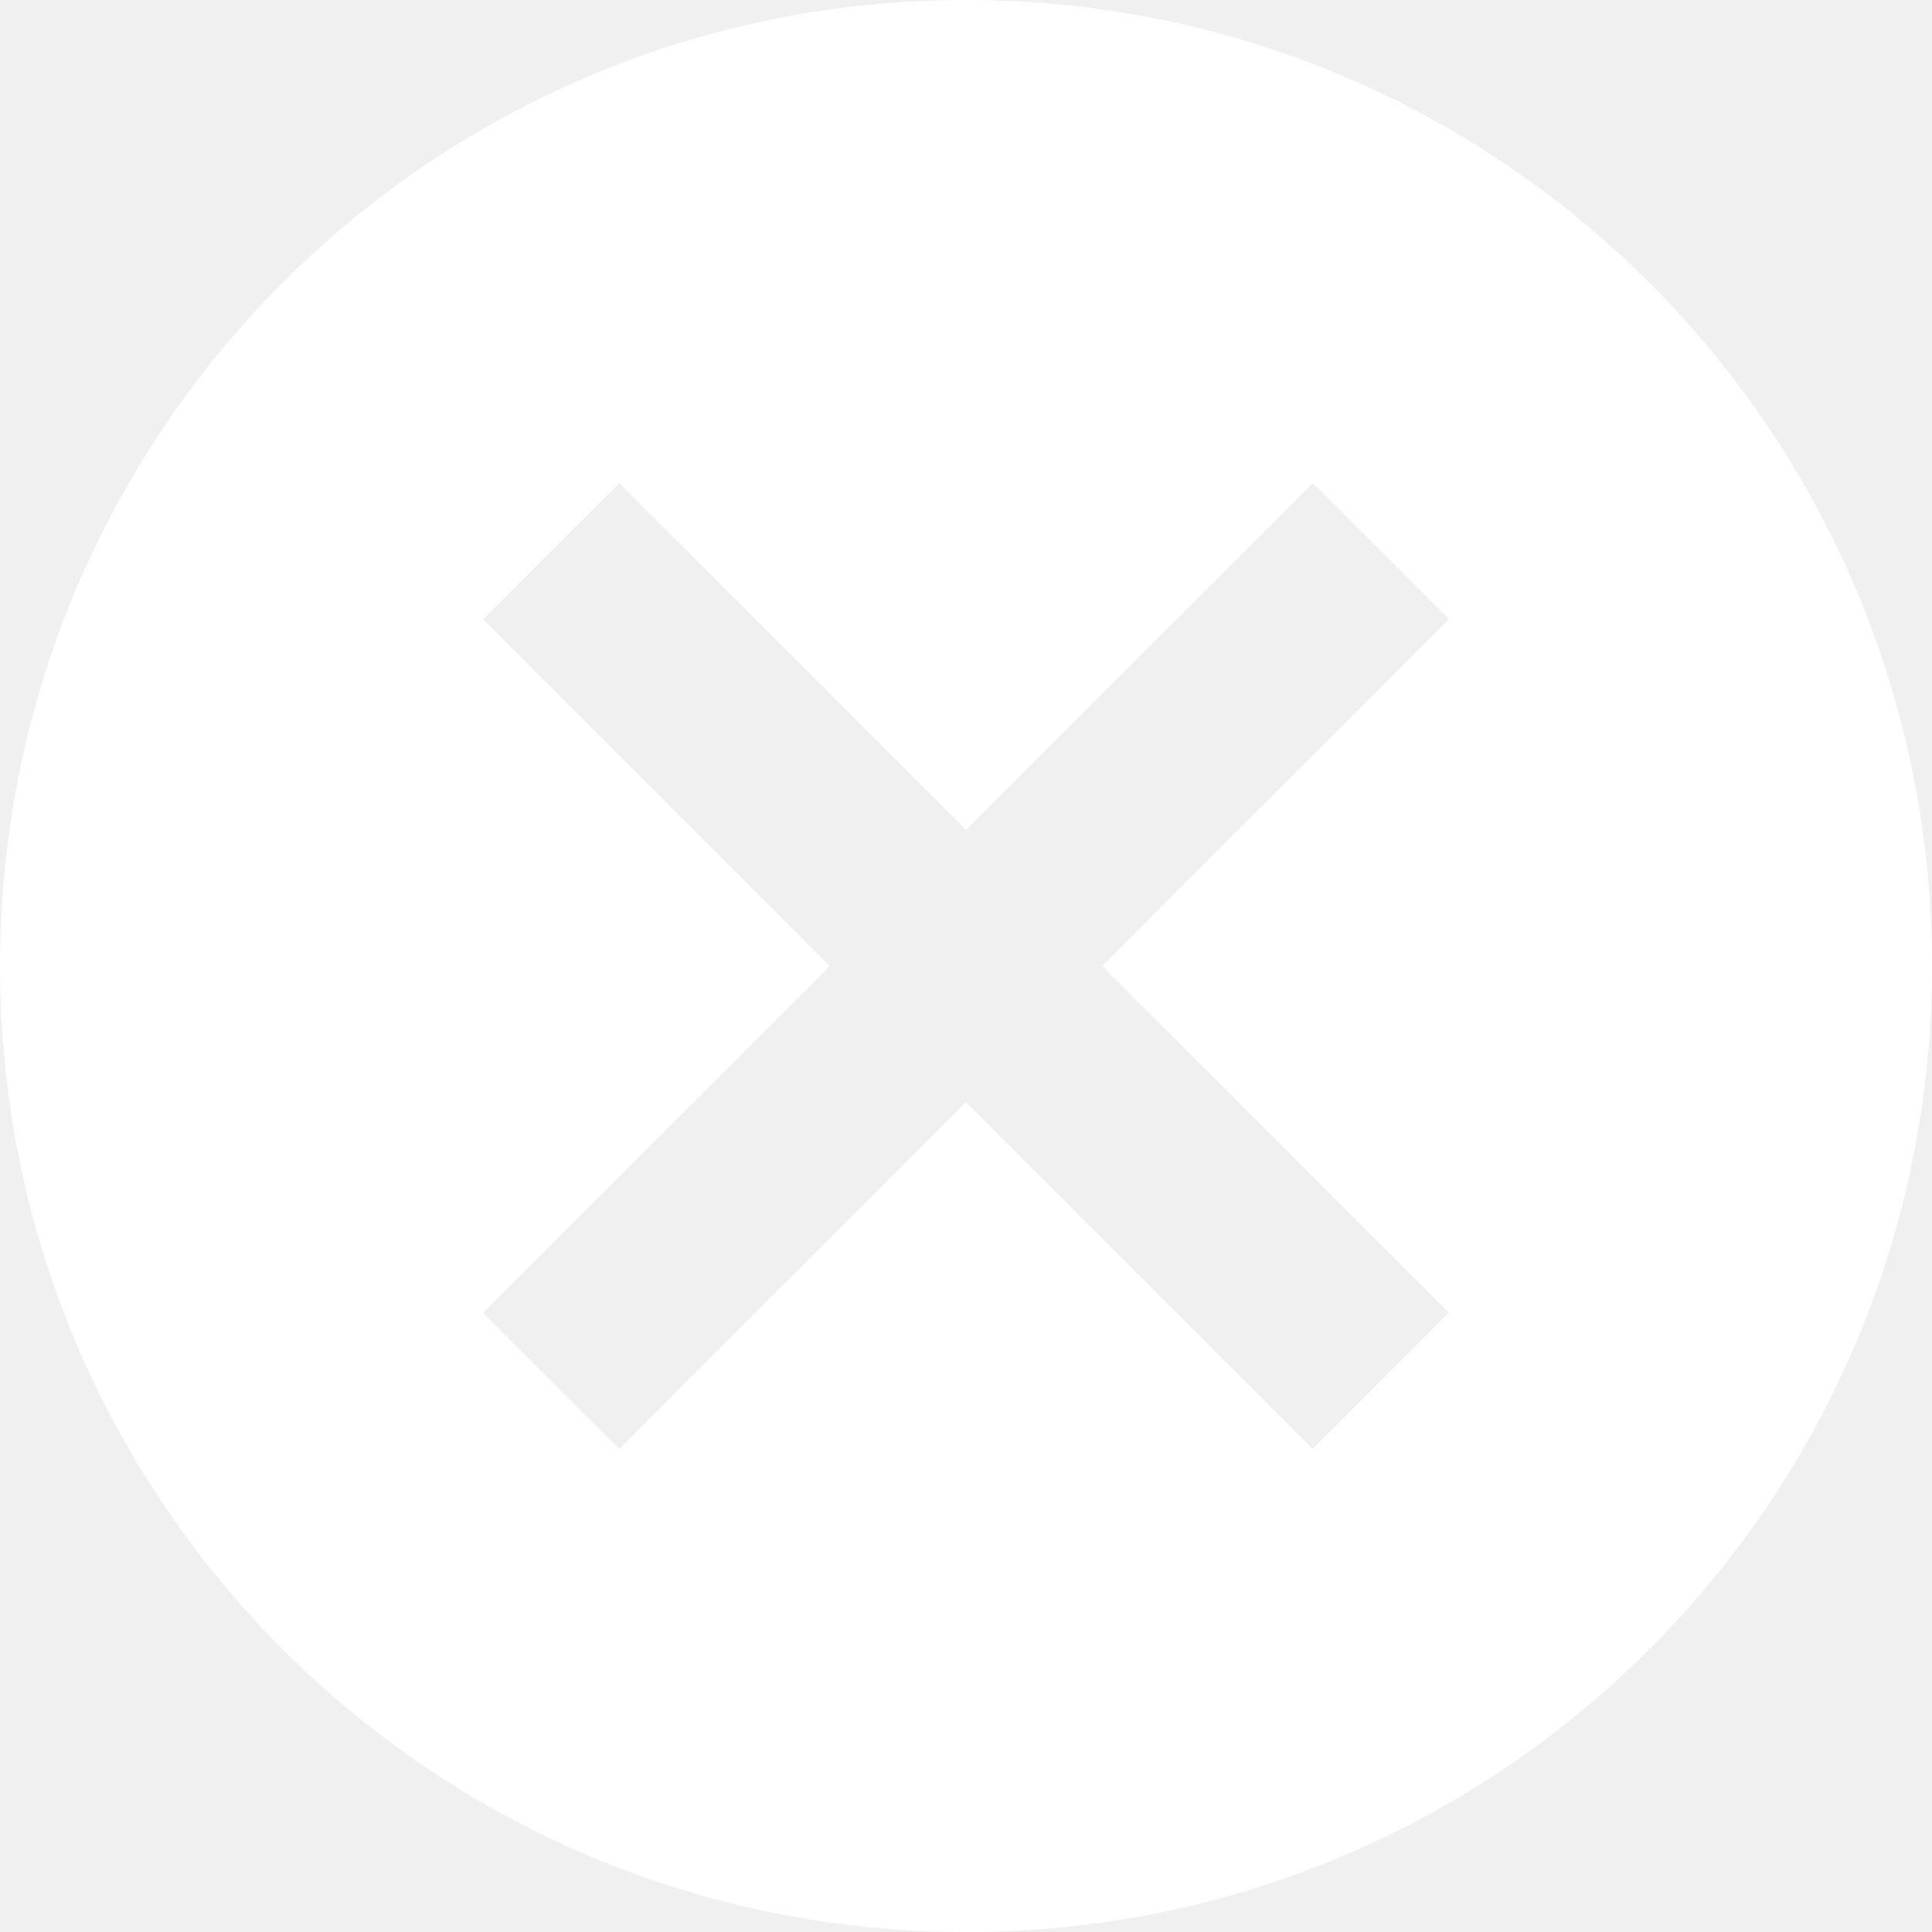
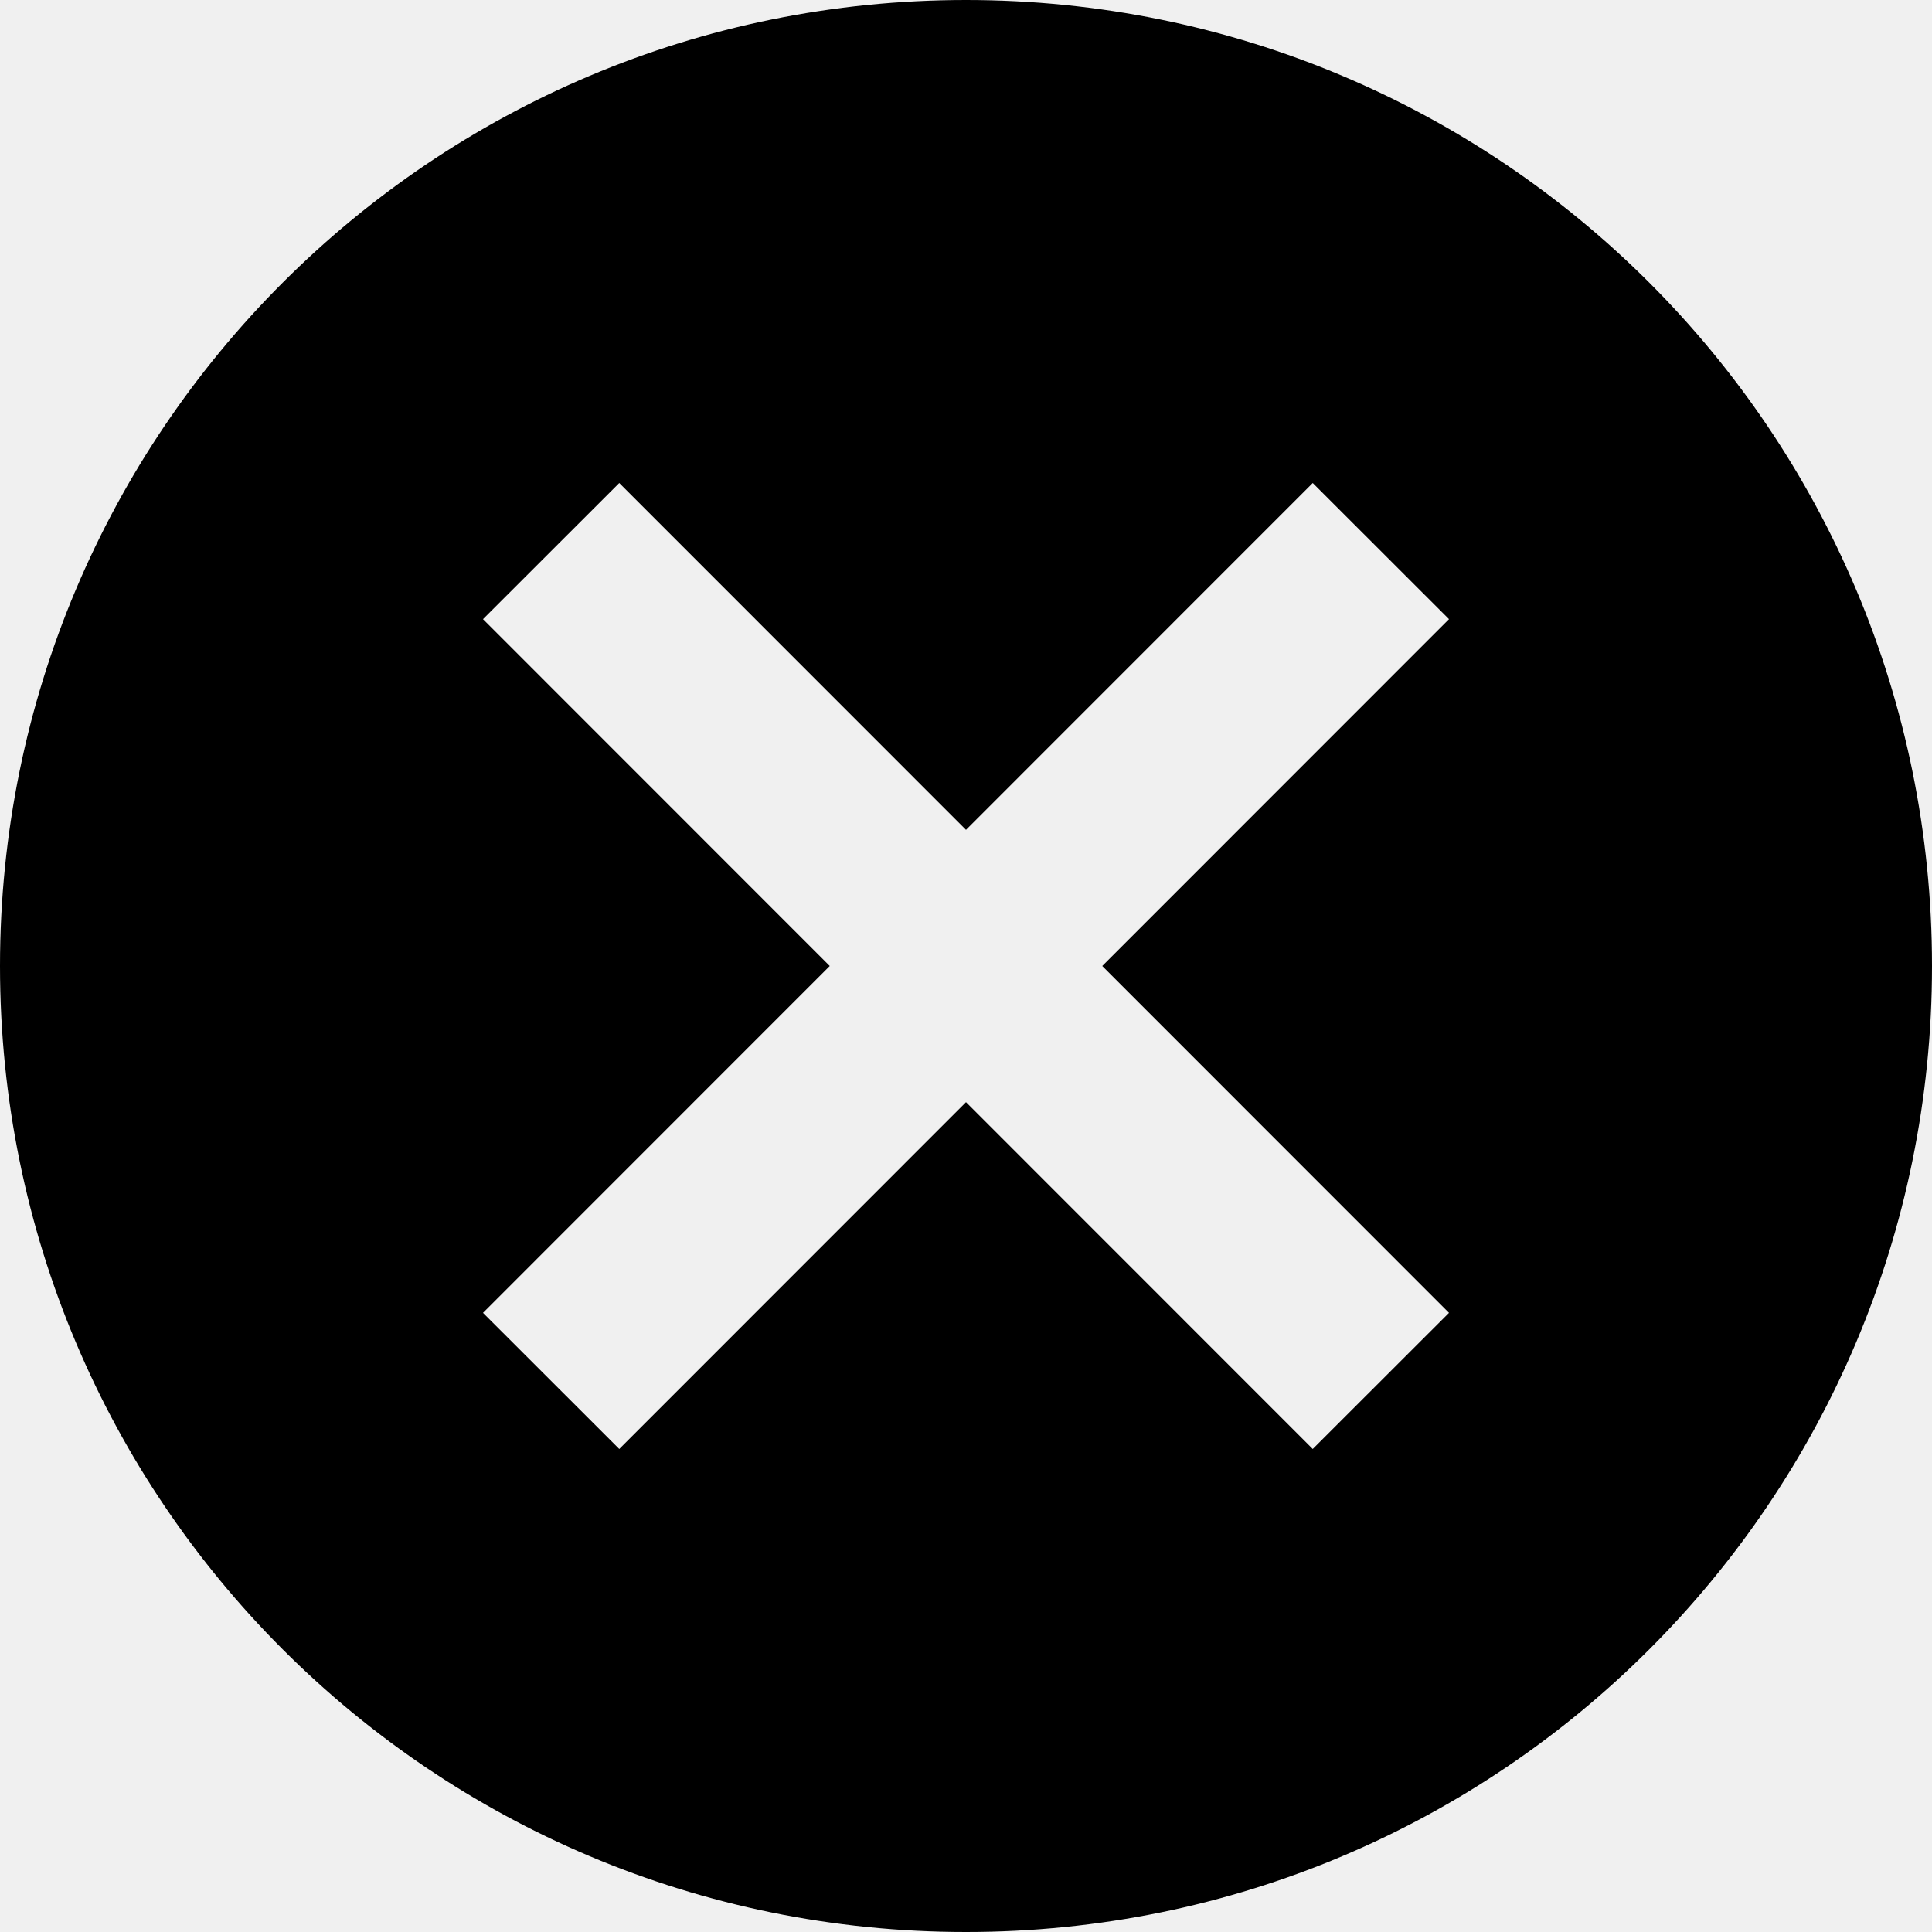
<svg xmlns="http://www.w3.org/2000/svg" width="17px" height="17px" viewBox="0 0 17 17" version="1.1">
  <g id="Page-1" stroke="none" stroke-width="1" fill="none" fill-rule="evenodd">
-     <g id="Artboard-Copy-3" transform="translate(-400, -137)" fill="#FFFFFF" fill-rule="nonzero">
+     <g id="Artboard-Copy-3" transform="translate(-400, -137)" fill="currentColor" fill-rule="nonzero">
      <path d="M408.5,137 C403.8,137 400,140.799 400,145.5 C400,150.201 403.8,154 408.5,154 C413.2,154 417,150.201 417,145.5 C417,140.799 413.2,137 408.5,137 Z M412.75,148.552 L411.551,149.75 L408.5,146.698 L405.449,149.75 L404.25,148.552 L407.301,145.5 L404.25,142.448 L405.449,141.25 L408.5,144.302 L411.551,141.25 L412.75,142.448 L409.699,145.5 L412.75,148.552 Z" id="cross" />
    </g>
  </g>
</svg>
